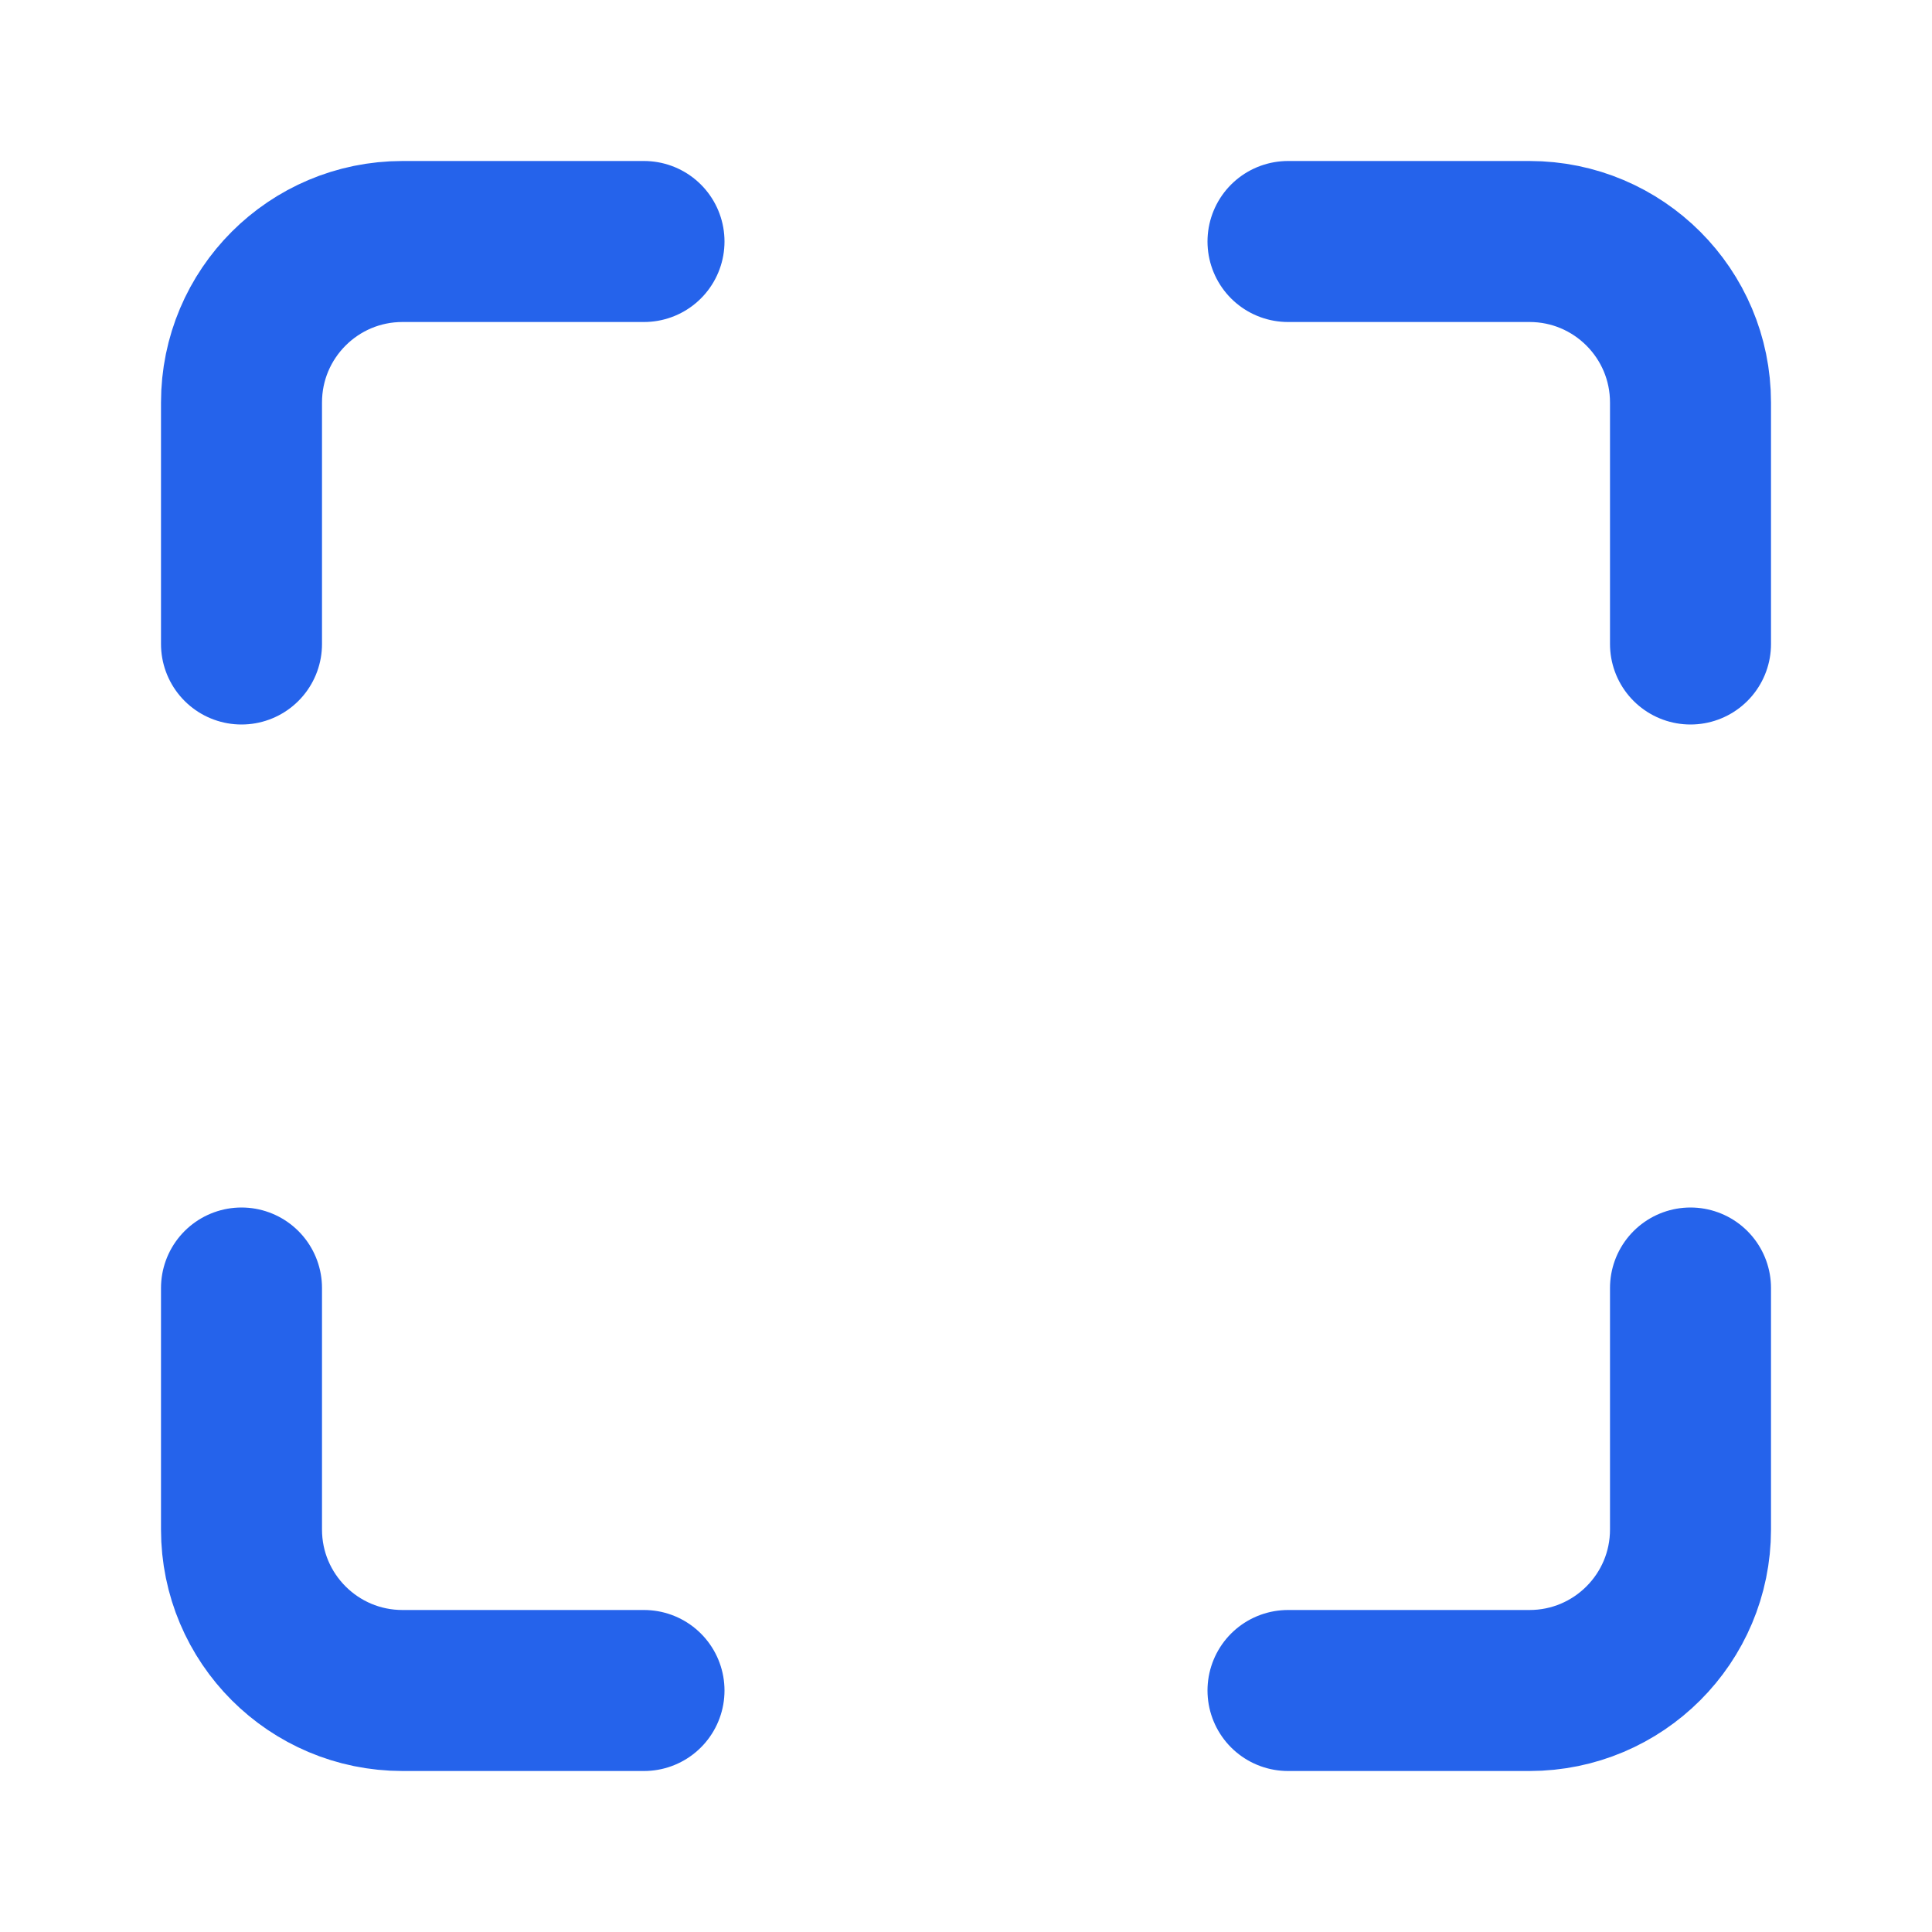
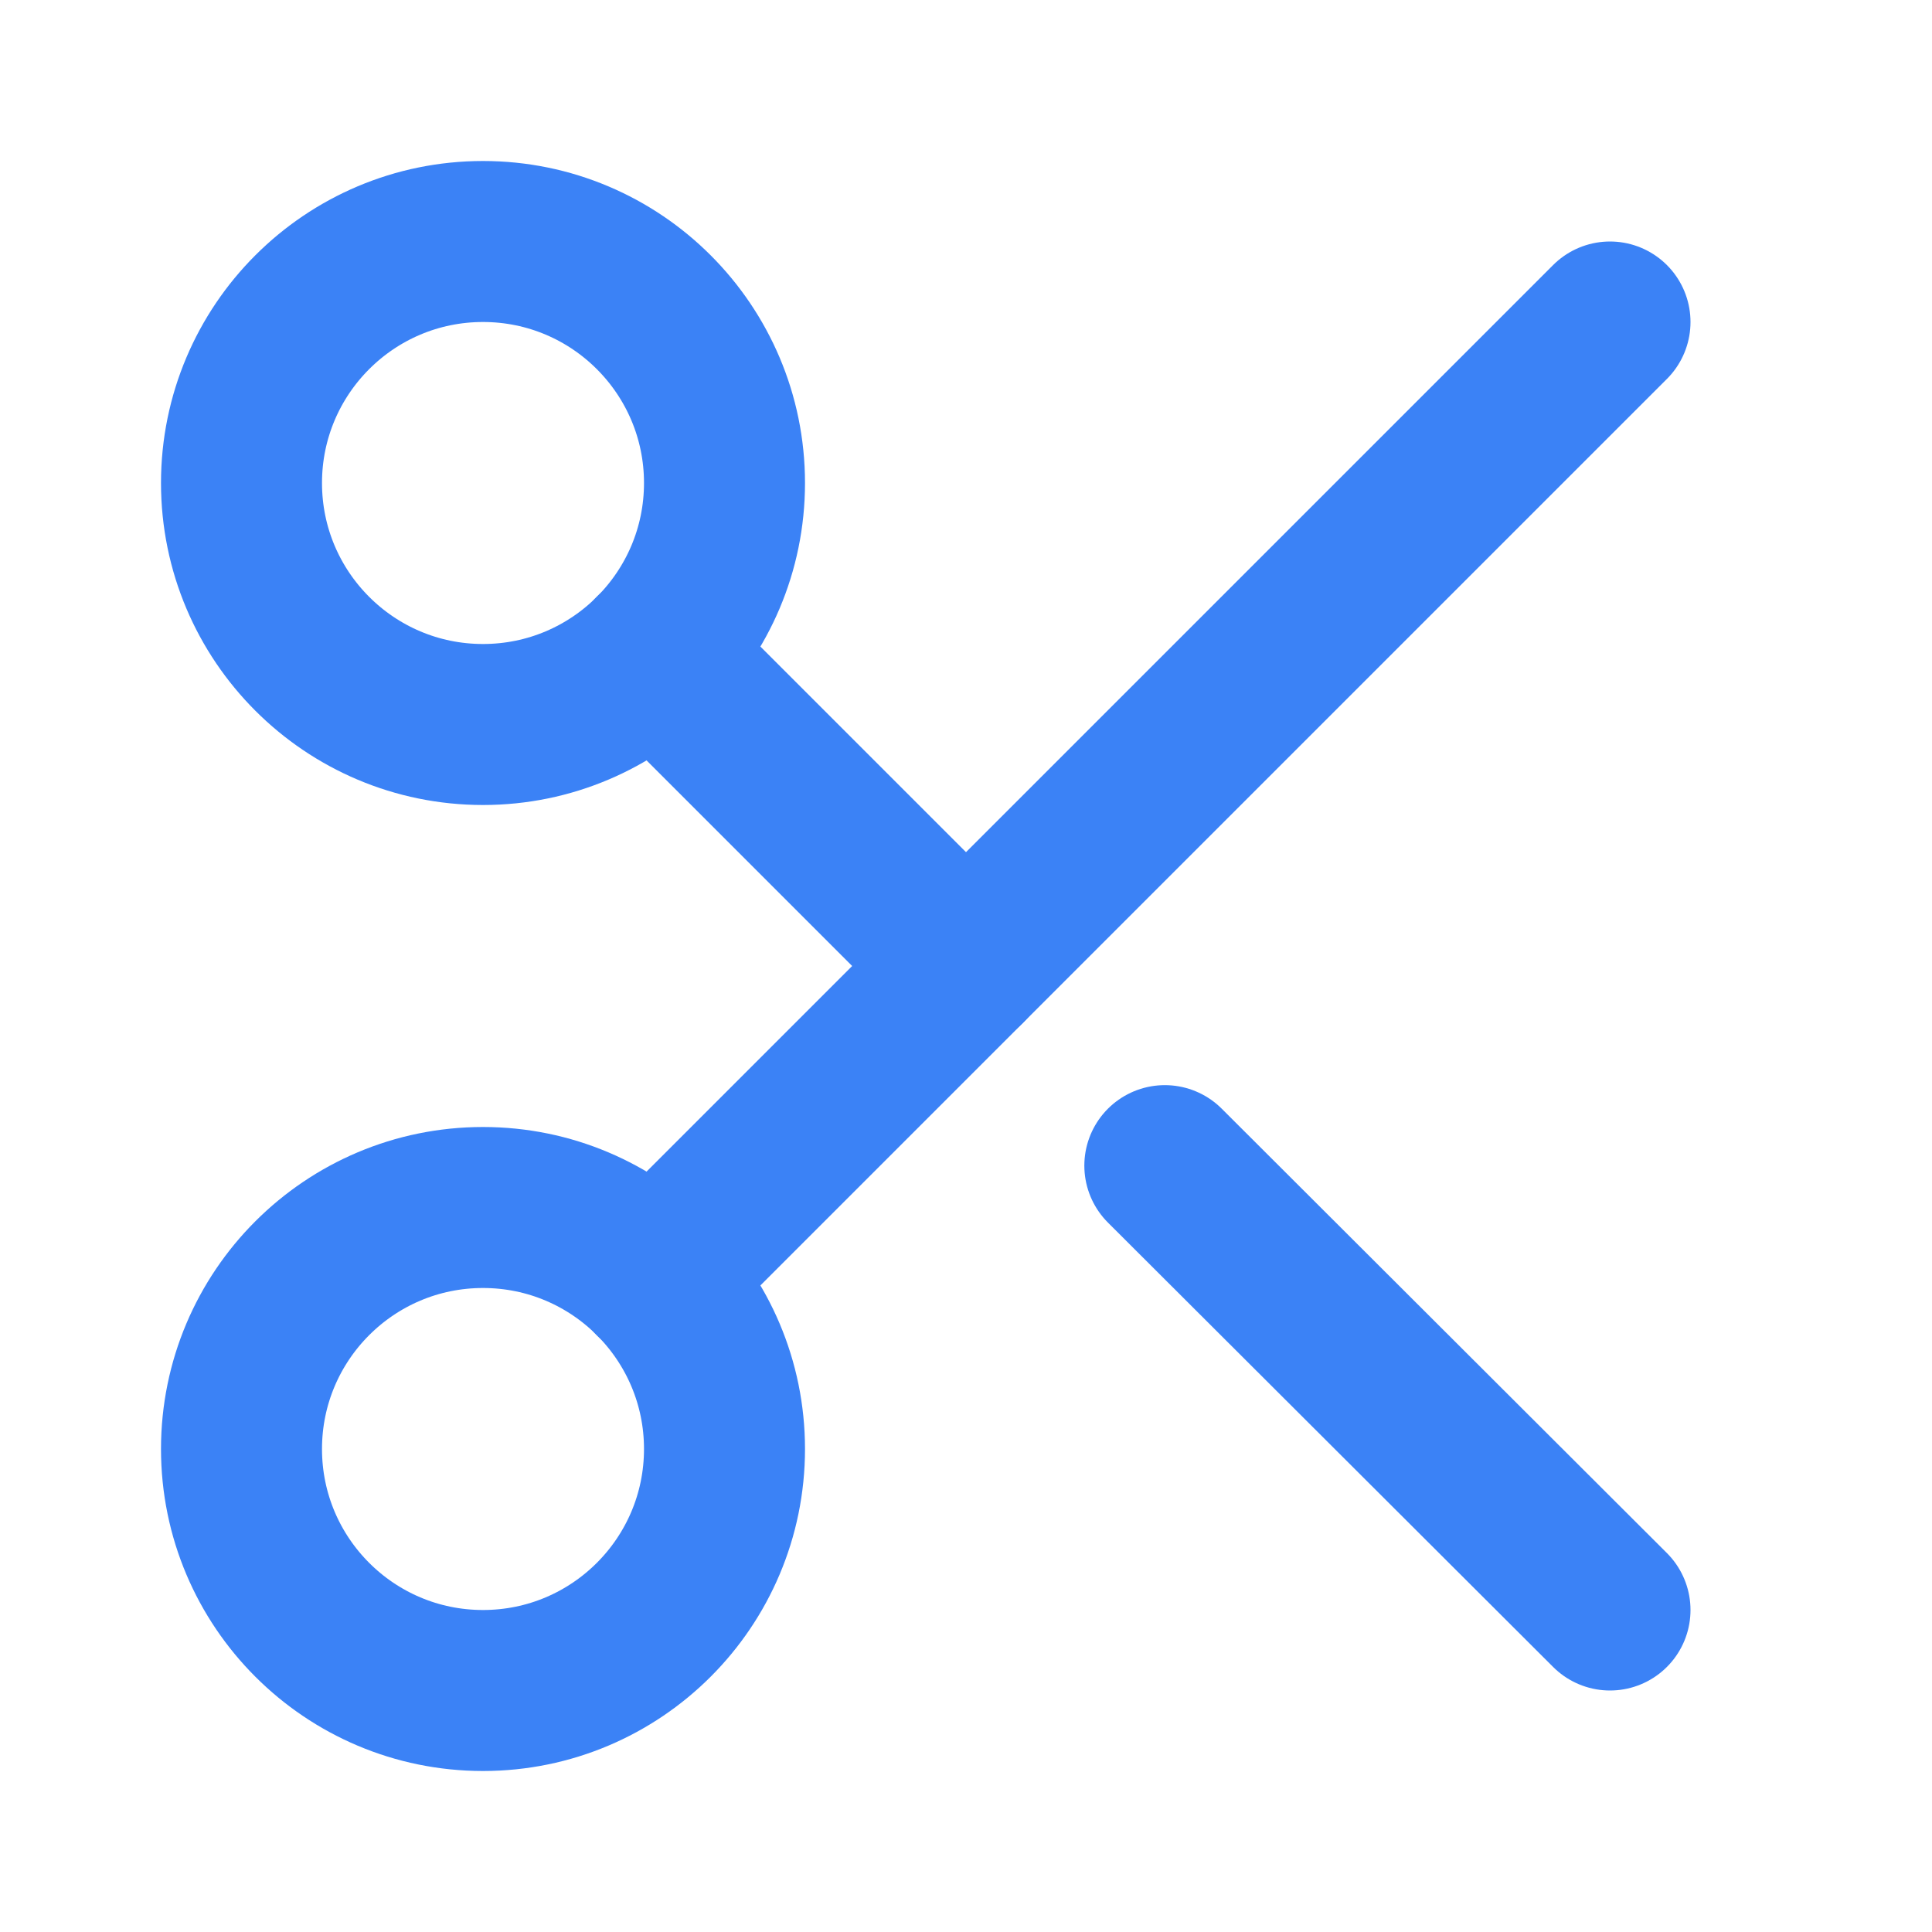
- <svg xmlns="http://www.w3.org/2000/svg" width="24" height="24" viewBox="0 0 24 24" fill="none" stroke="#2563eb" stroke-width="2" stroke-linecap="round" stroke-linejoin="round">
-   <path d="M8 3H5a2 2 0 0 0-2 2v3" />
-   <path d="M21 8V5a2 2 0 0 0-2-2h-3" />
-   <path d="M3 16v3a2 2 0 0 0 2 2h3" />
-   <path d="M16 21h3a2 2 0 0 0 2-2v-3" />
+ <svg xmlns="http://www.w3.org/2000/svg" width="24" height="24" viewBox="0 0 24 24" fill="none" stroke="#3b82f6" stroke-width="2" stroke-linecap="round" stroke-linejoin="round">
+   <circle cx="6" cy="6" r="3" />
+   <circle cx="6" cy="18" r="3" />
+   <line x1="20" y1="4" x2="8.12" y2="15.88" />
+   <line x1="14.47" y1="14.48" x2="20" y2="20" />
+   <line x1="8.12" y1="8.12" x2="12" y2="12" />
</svg>
